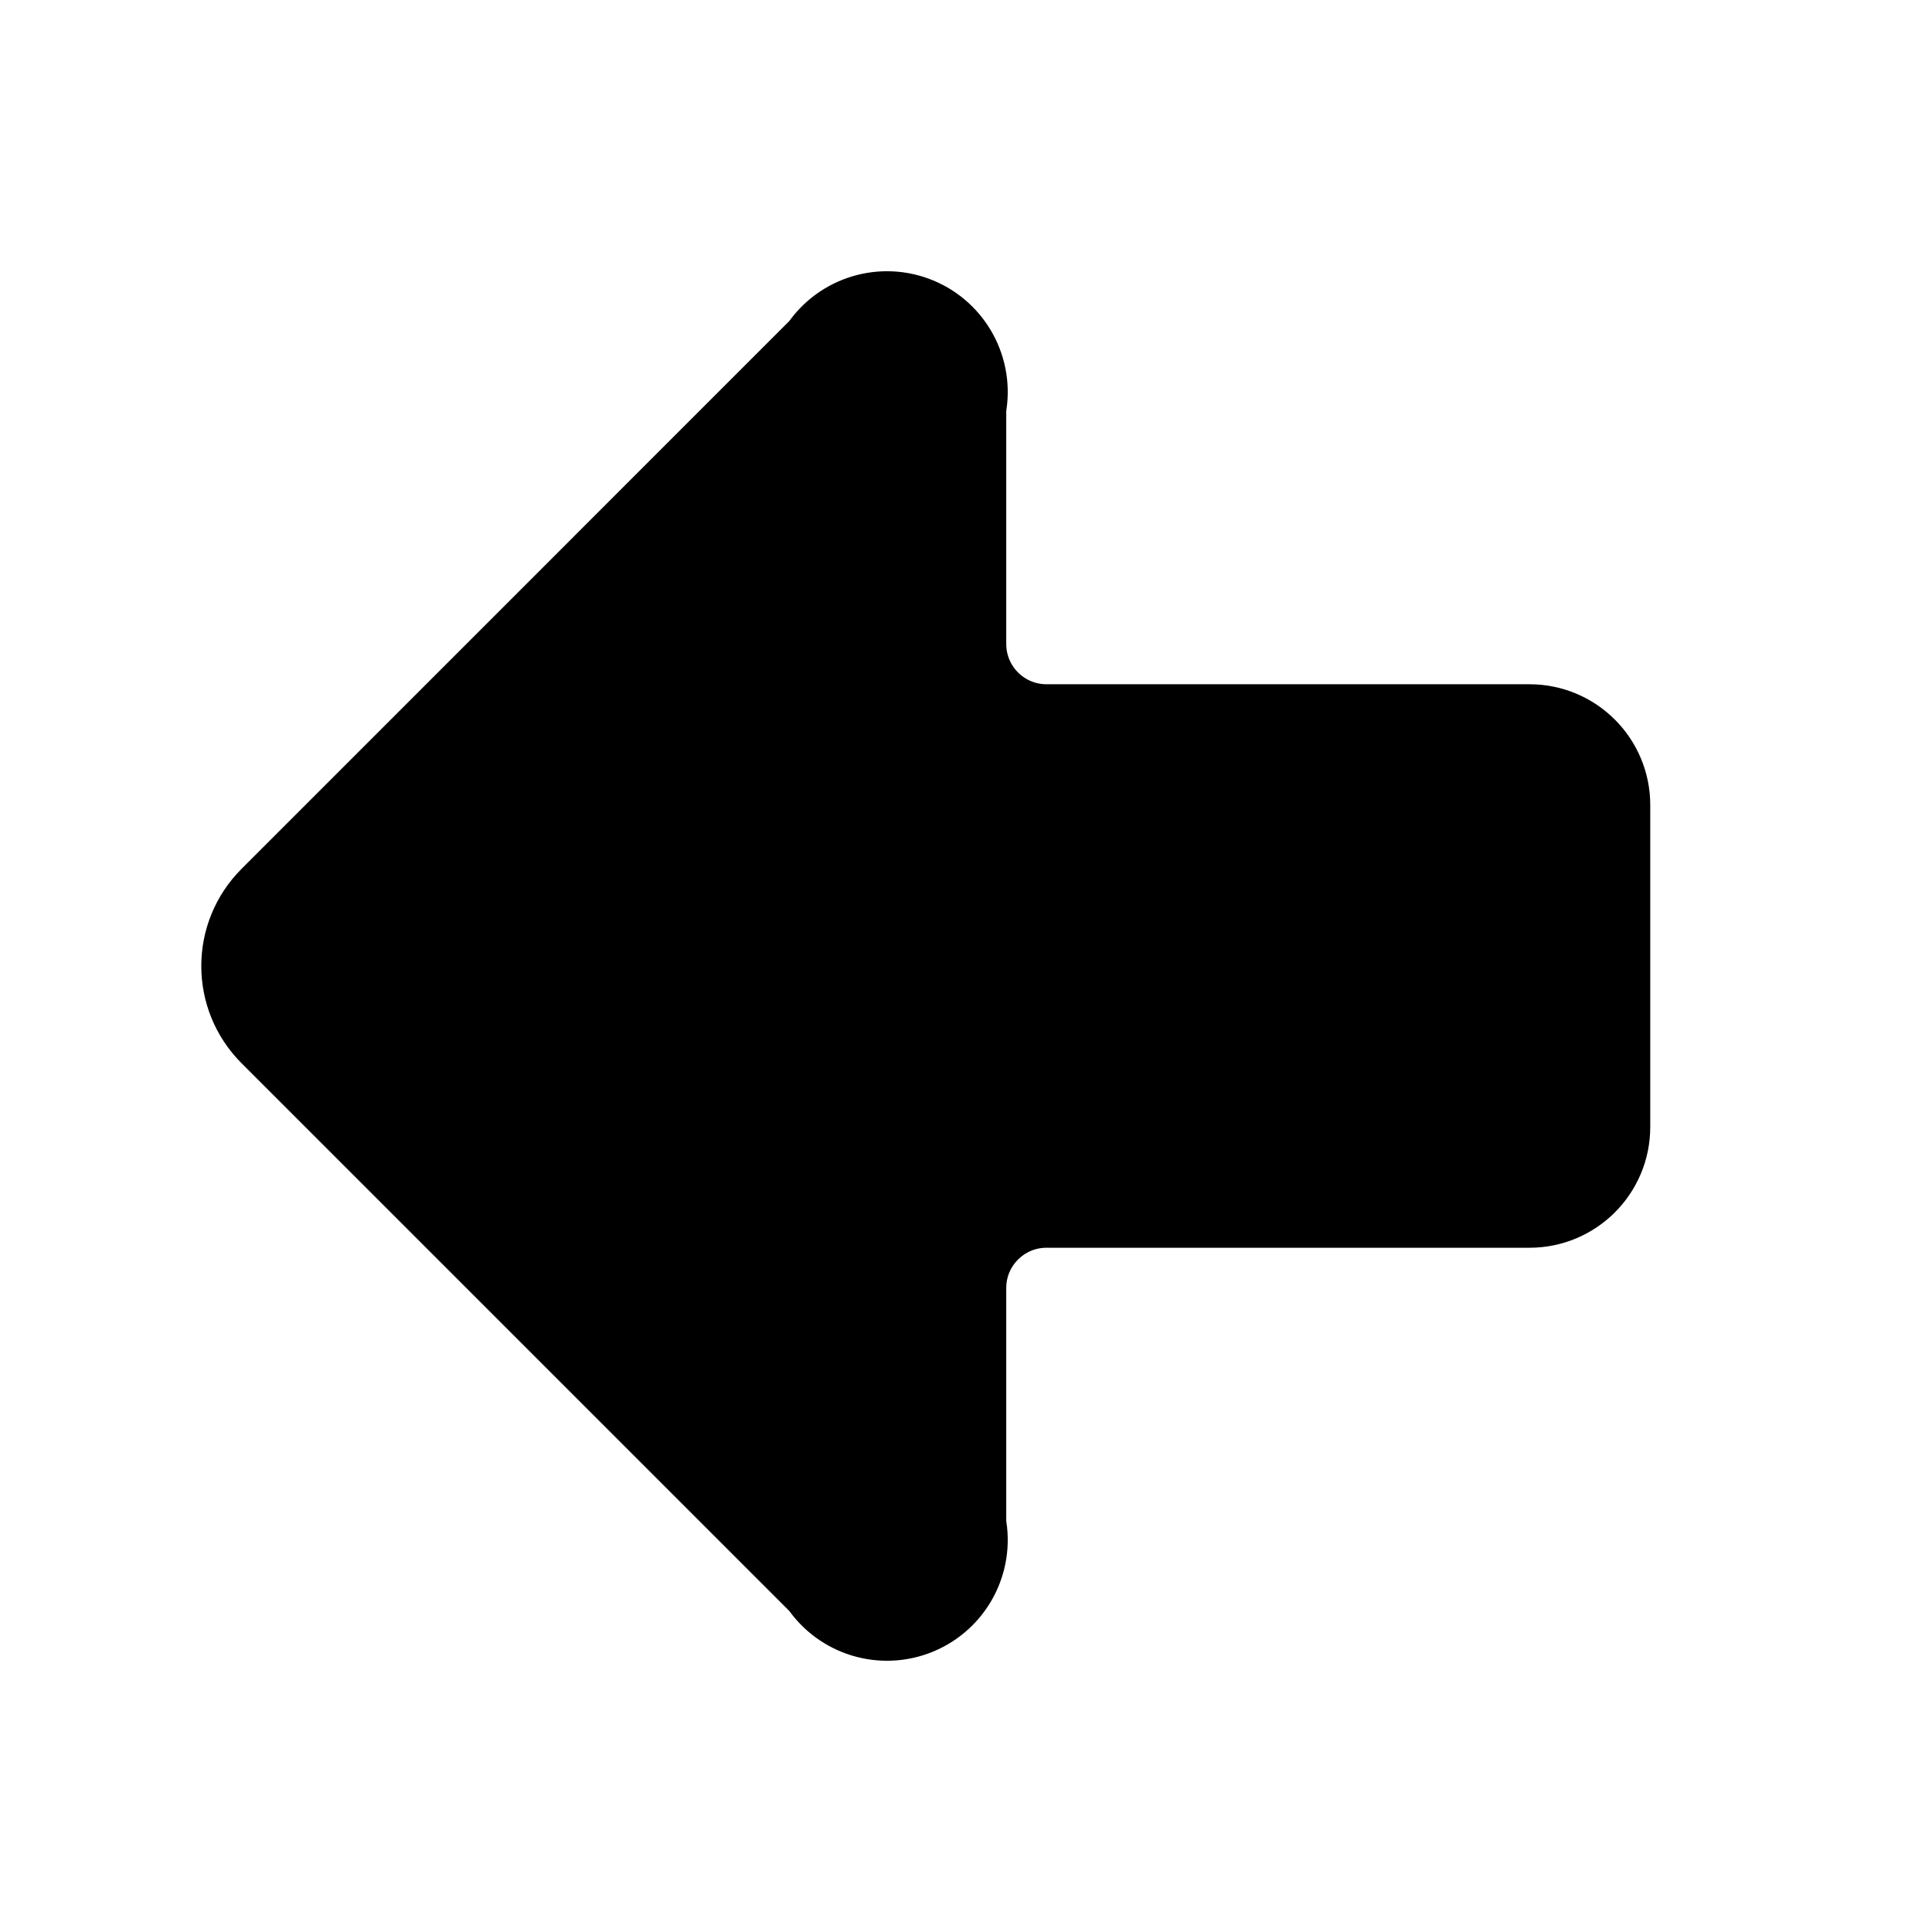
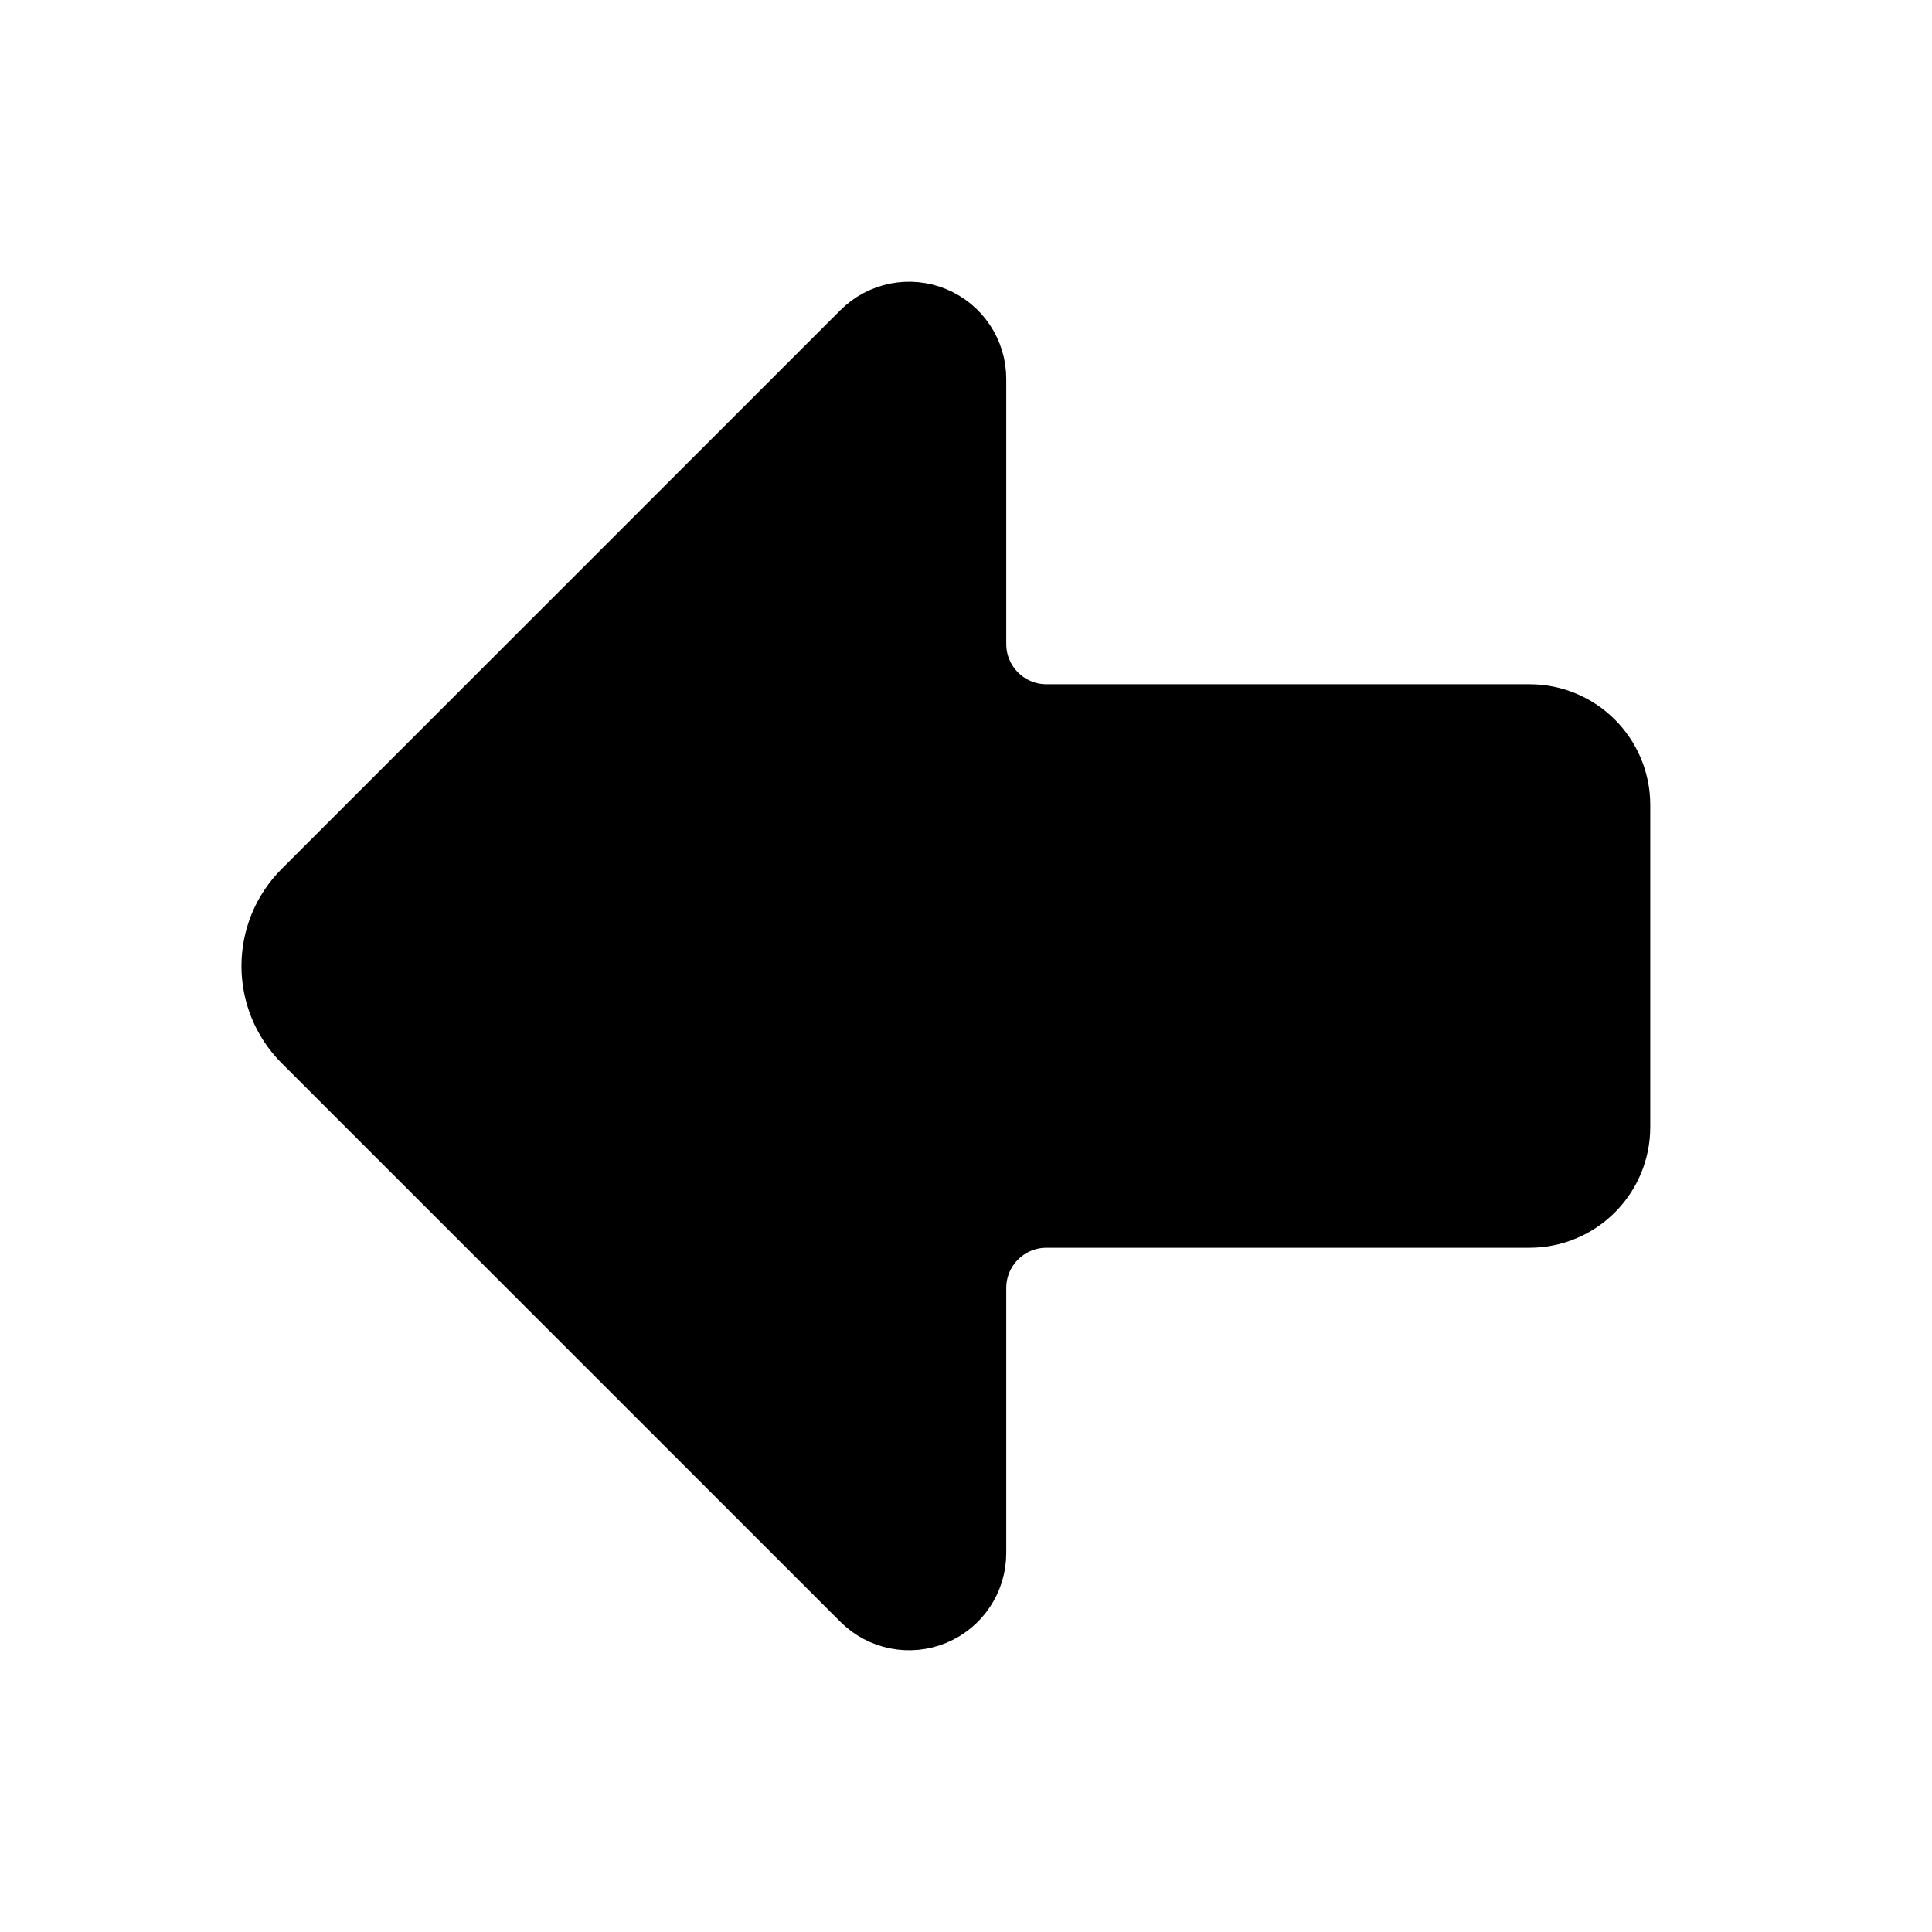
<svg xmlns="http://www.w3.org/2000/svg" width="24" height="24" viewBox="0 0 24 24" fill="currentColor" stroke="currentColor" stroke-width="calc((100vw - 100vh) / 10)" stroke-linecap="round" stroke-linejoin="round">
-   <path vector-effect="non-scaling-stroke" d="M13 9a1 1 0 0 1-1-1V5.061a1 1 0 0 0-1.811-.75l-6.835 6.836a1.207 1.207 0 0 0 0 1.707l6.835 6.835a1 1 0 0 0 1.811-.75V16a1 1 0 0 1 1-1h6a1 1 0 0 0 1-1v-4a1 1 0 0 0-1-1z" />
+   <path vector-effect="non-scaling-stroke" d="M10.793 19.793a.707.707 0 0 0 1.207-.5V16a1 1 0 0 1 1-1h6a1 1 0 0 0 1-1v-4a1 1 0 0 0-1-1h-6a1 1 0 0 1-1-1V4.707a.707.707 0 0 0-1.207-.5l-6.94 6.94a1.207 1.207 0 0 0 0 1.707z" />
</svg>
